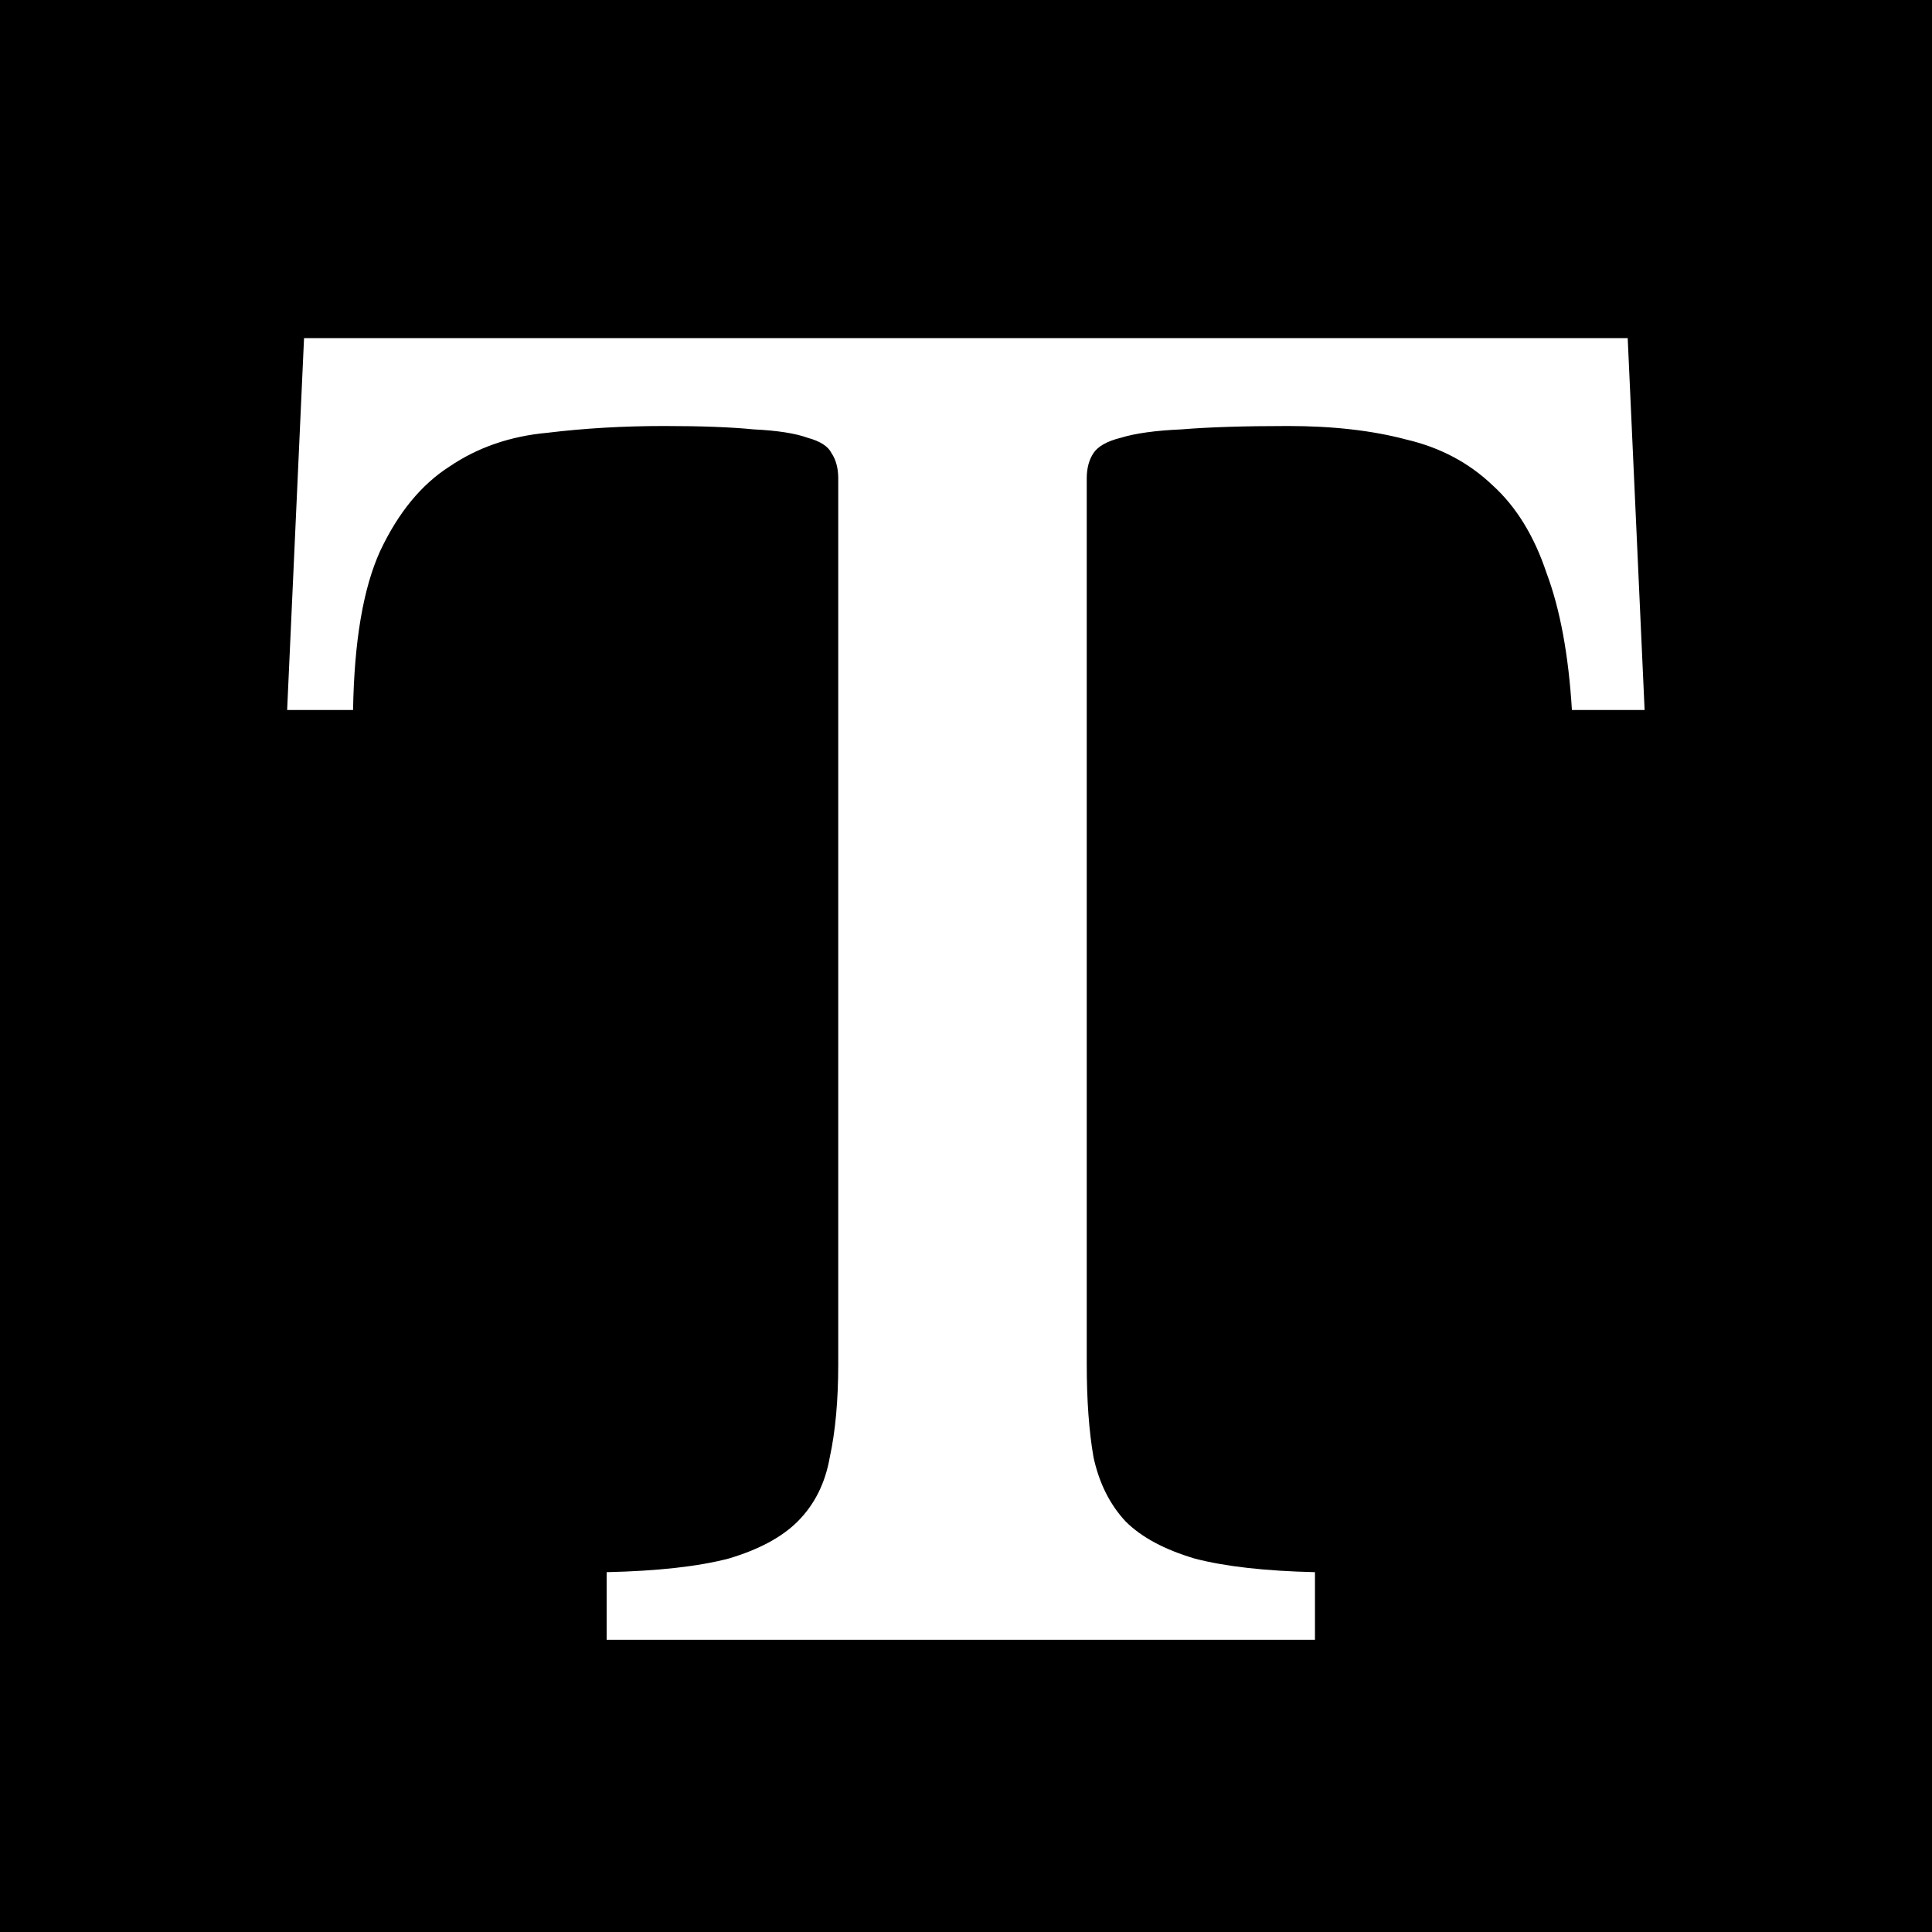
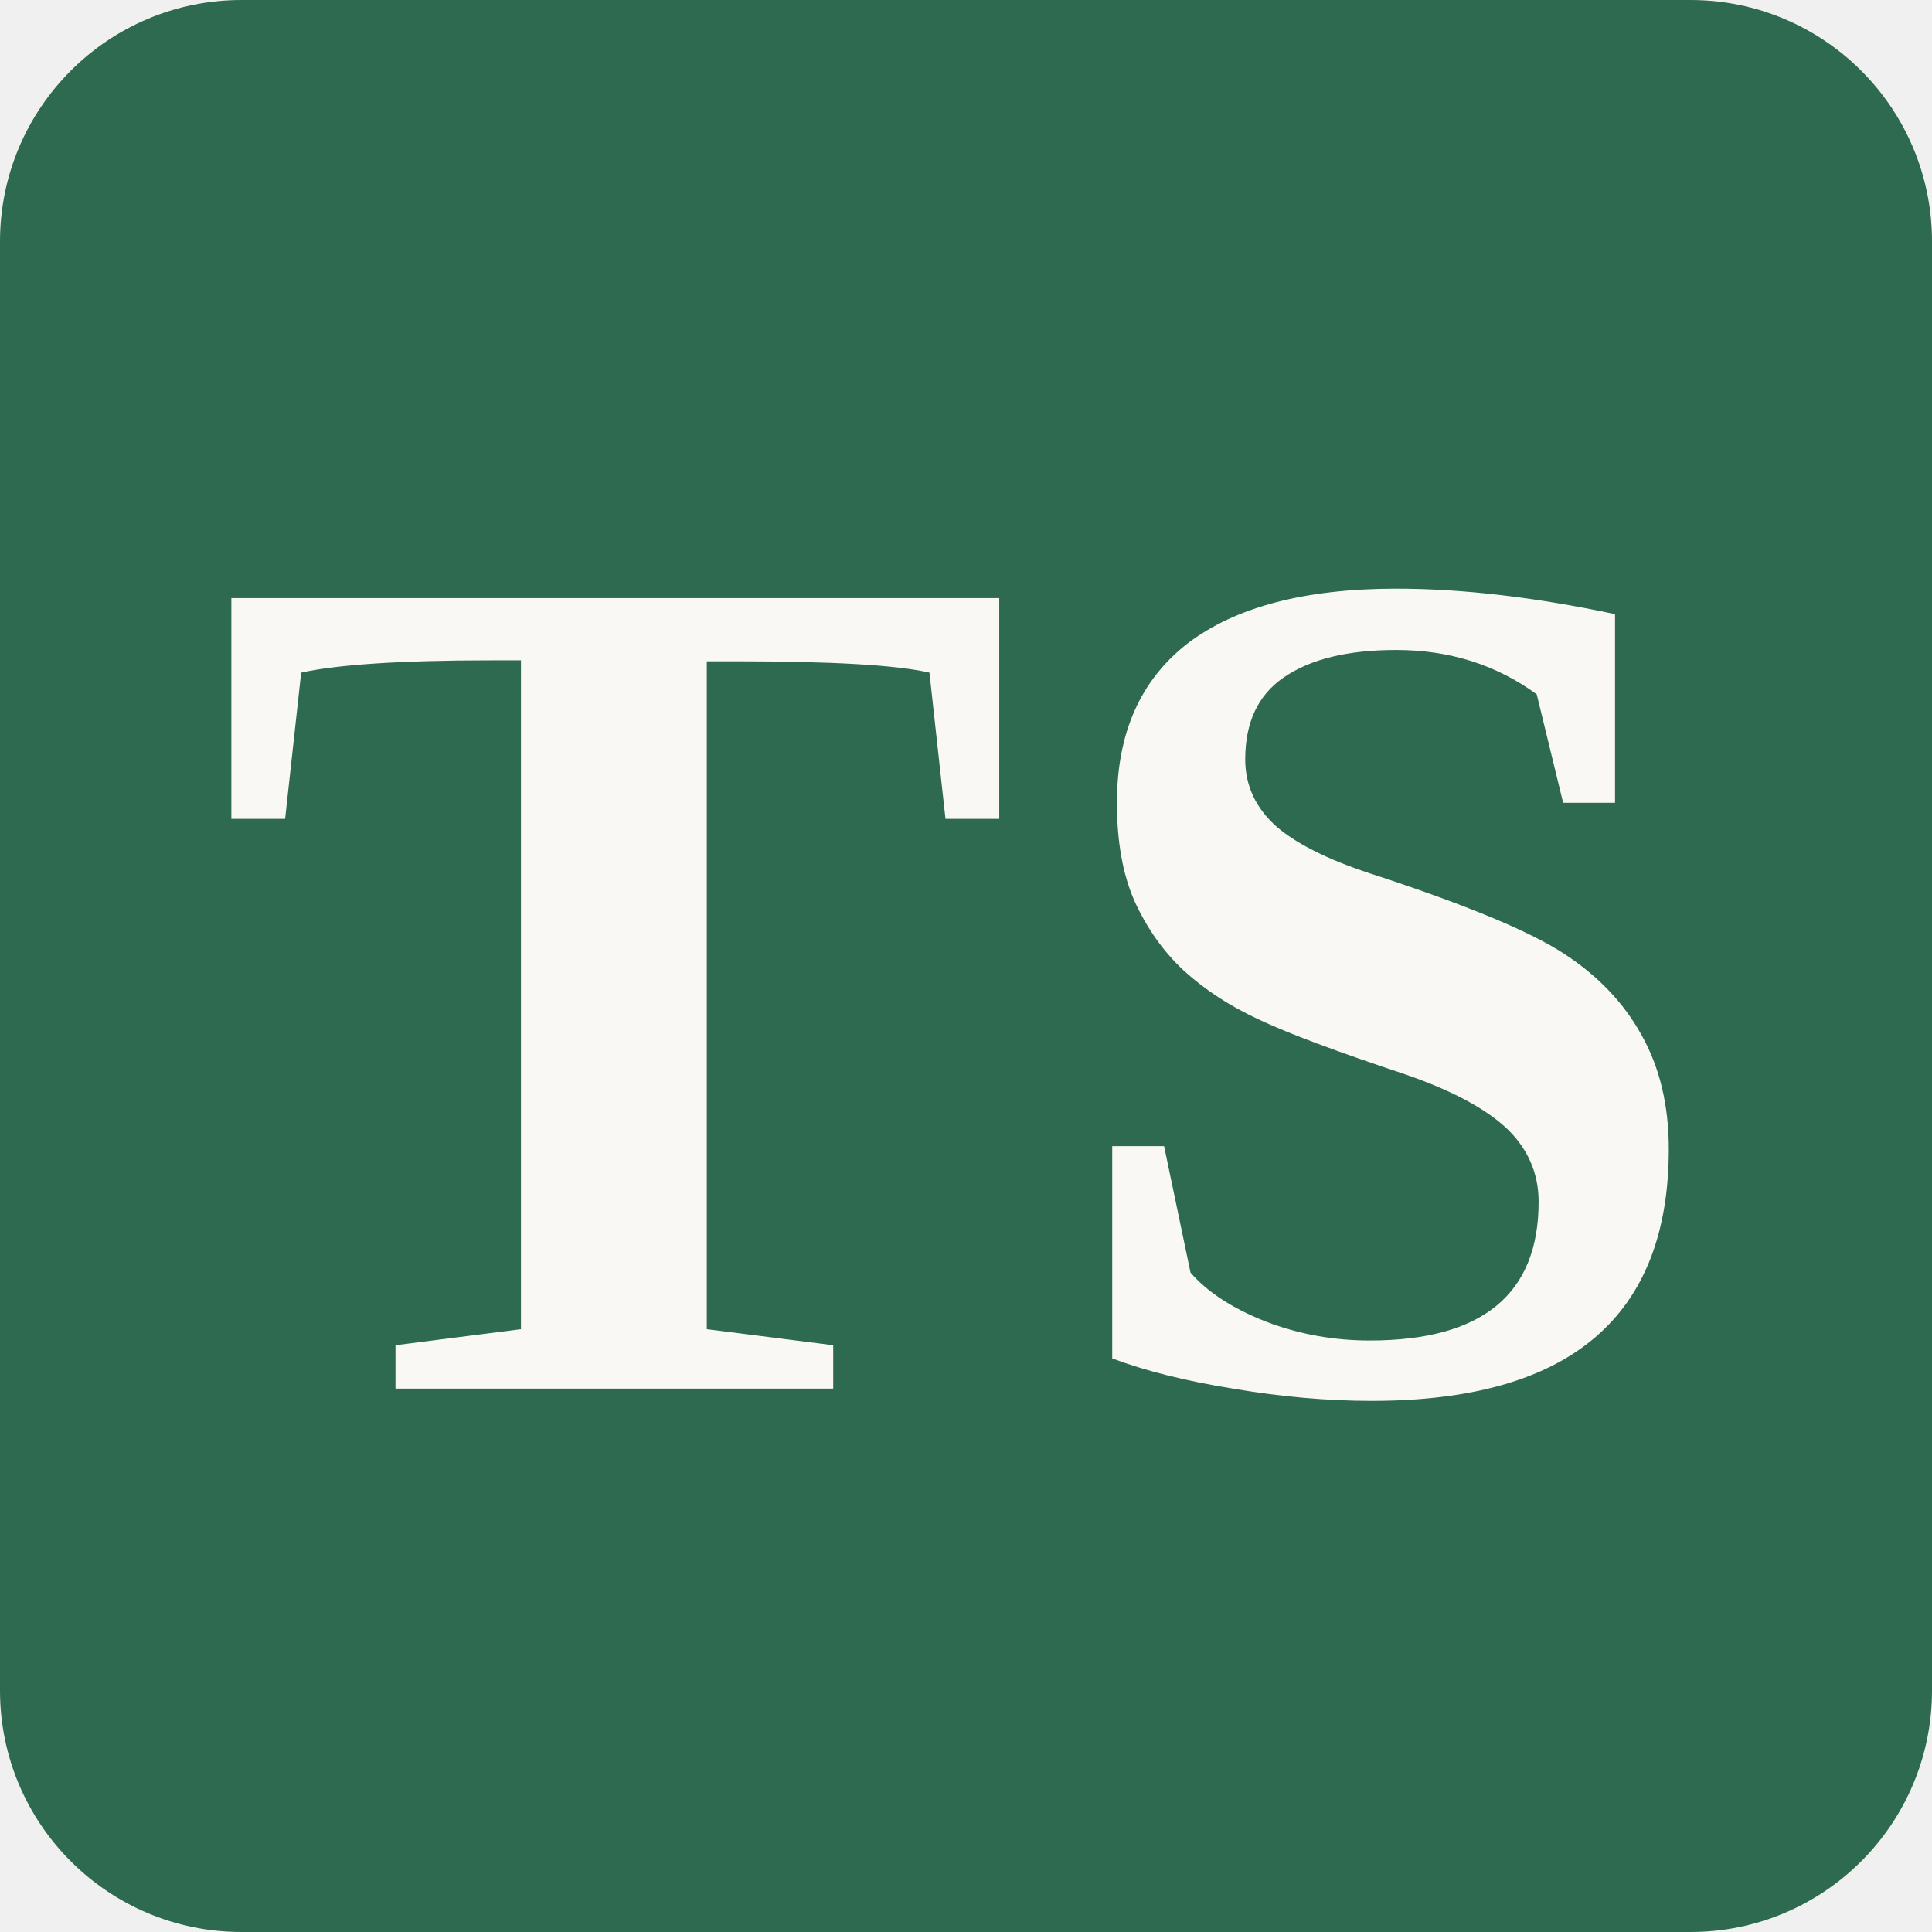
- <svg xmlns="http://www.w3.org/2000/svg" width="800" height="800" viewBox="0 0 800 800" fill="none">
-   <g clip-path="url(#clip0_2_9)">
-     <rect width="800" height="800" fill="black" />
-     <path d="M680.998 294H650.898C649.498 271.133 645.998 252.233 640.398 237.3C635.265 221.9 627.798 209.767 617.998 200.9C608.198 191.567 596.298 185.267 582.298 182C568.298 178.267 551.965 176.4 533.298 176.4C515.098 176.4 500.398 176.867 489.198 177.8C478.465 178.267 470.065 179.433 463.998 181.3C458.398 182.7 454.665 184.8 452.798 187.6C450.931 190.4 449.998 193.9 449.998 198.1V564.9C449.998 579.833 450.931 592.667 452.798 603.4C455.131 614.133 459.565 623 466.098 630C472.631 636.533 482.198 641.667 494.798 645.4C507.398 648.667 523.965 650.533 544.498 651V679H251.198V651C272.198 650.533 288.998 648.667 301.598 645.4C314.198 641.667 323.765 636.533 330.298 630C337.298 623 341.731 614.133 343.598 603.4C345.931 592.667 347.098 579.833 347.098 564.9V198.1C347.098 193.9 346.165 190.4 344.298 187.6C342.898 184.8 339.631 182.7 334.498 181.3C329.365 179.433 321.898 178.267 312.098 177.8C302.765 176.867 290.398 176.4 274.998 176.4C258.198 176.4 242.098 177.333 226.698 179.2C211.298 180.6 197.765 185.267 186.098 193.2C174.431 200.667 164.865 212.333 157.398 228.2C150.398 243.6 146.665 265.533 146.198 294H118.898L125.898 140H673.998L680.998 294Z" fill="white" />
-   </g>
-   <defs>
-     <clipPath id="clip0_2_9">
-       <rect width="800" height="800" fill="white" />
-     </clipPath>
-   </defs>
+ <svg xmlns="http://www.w3.org/2000/svg" viewBox="0 0 32 32">
+   <rect width="32" height="32" rx="4" fill="#2d6a4f" />
+   <text x="16" y="23" font-family="Georgia, 'Times New Roman', serif" font-size="20" font-weight="600" fill="#faf8f5" text-anchor="middle" letter-spacing="0.5">TS</text>
</svg>
